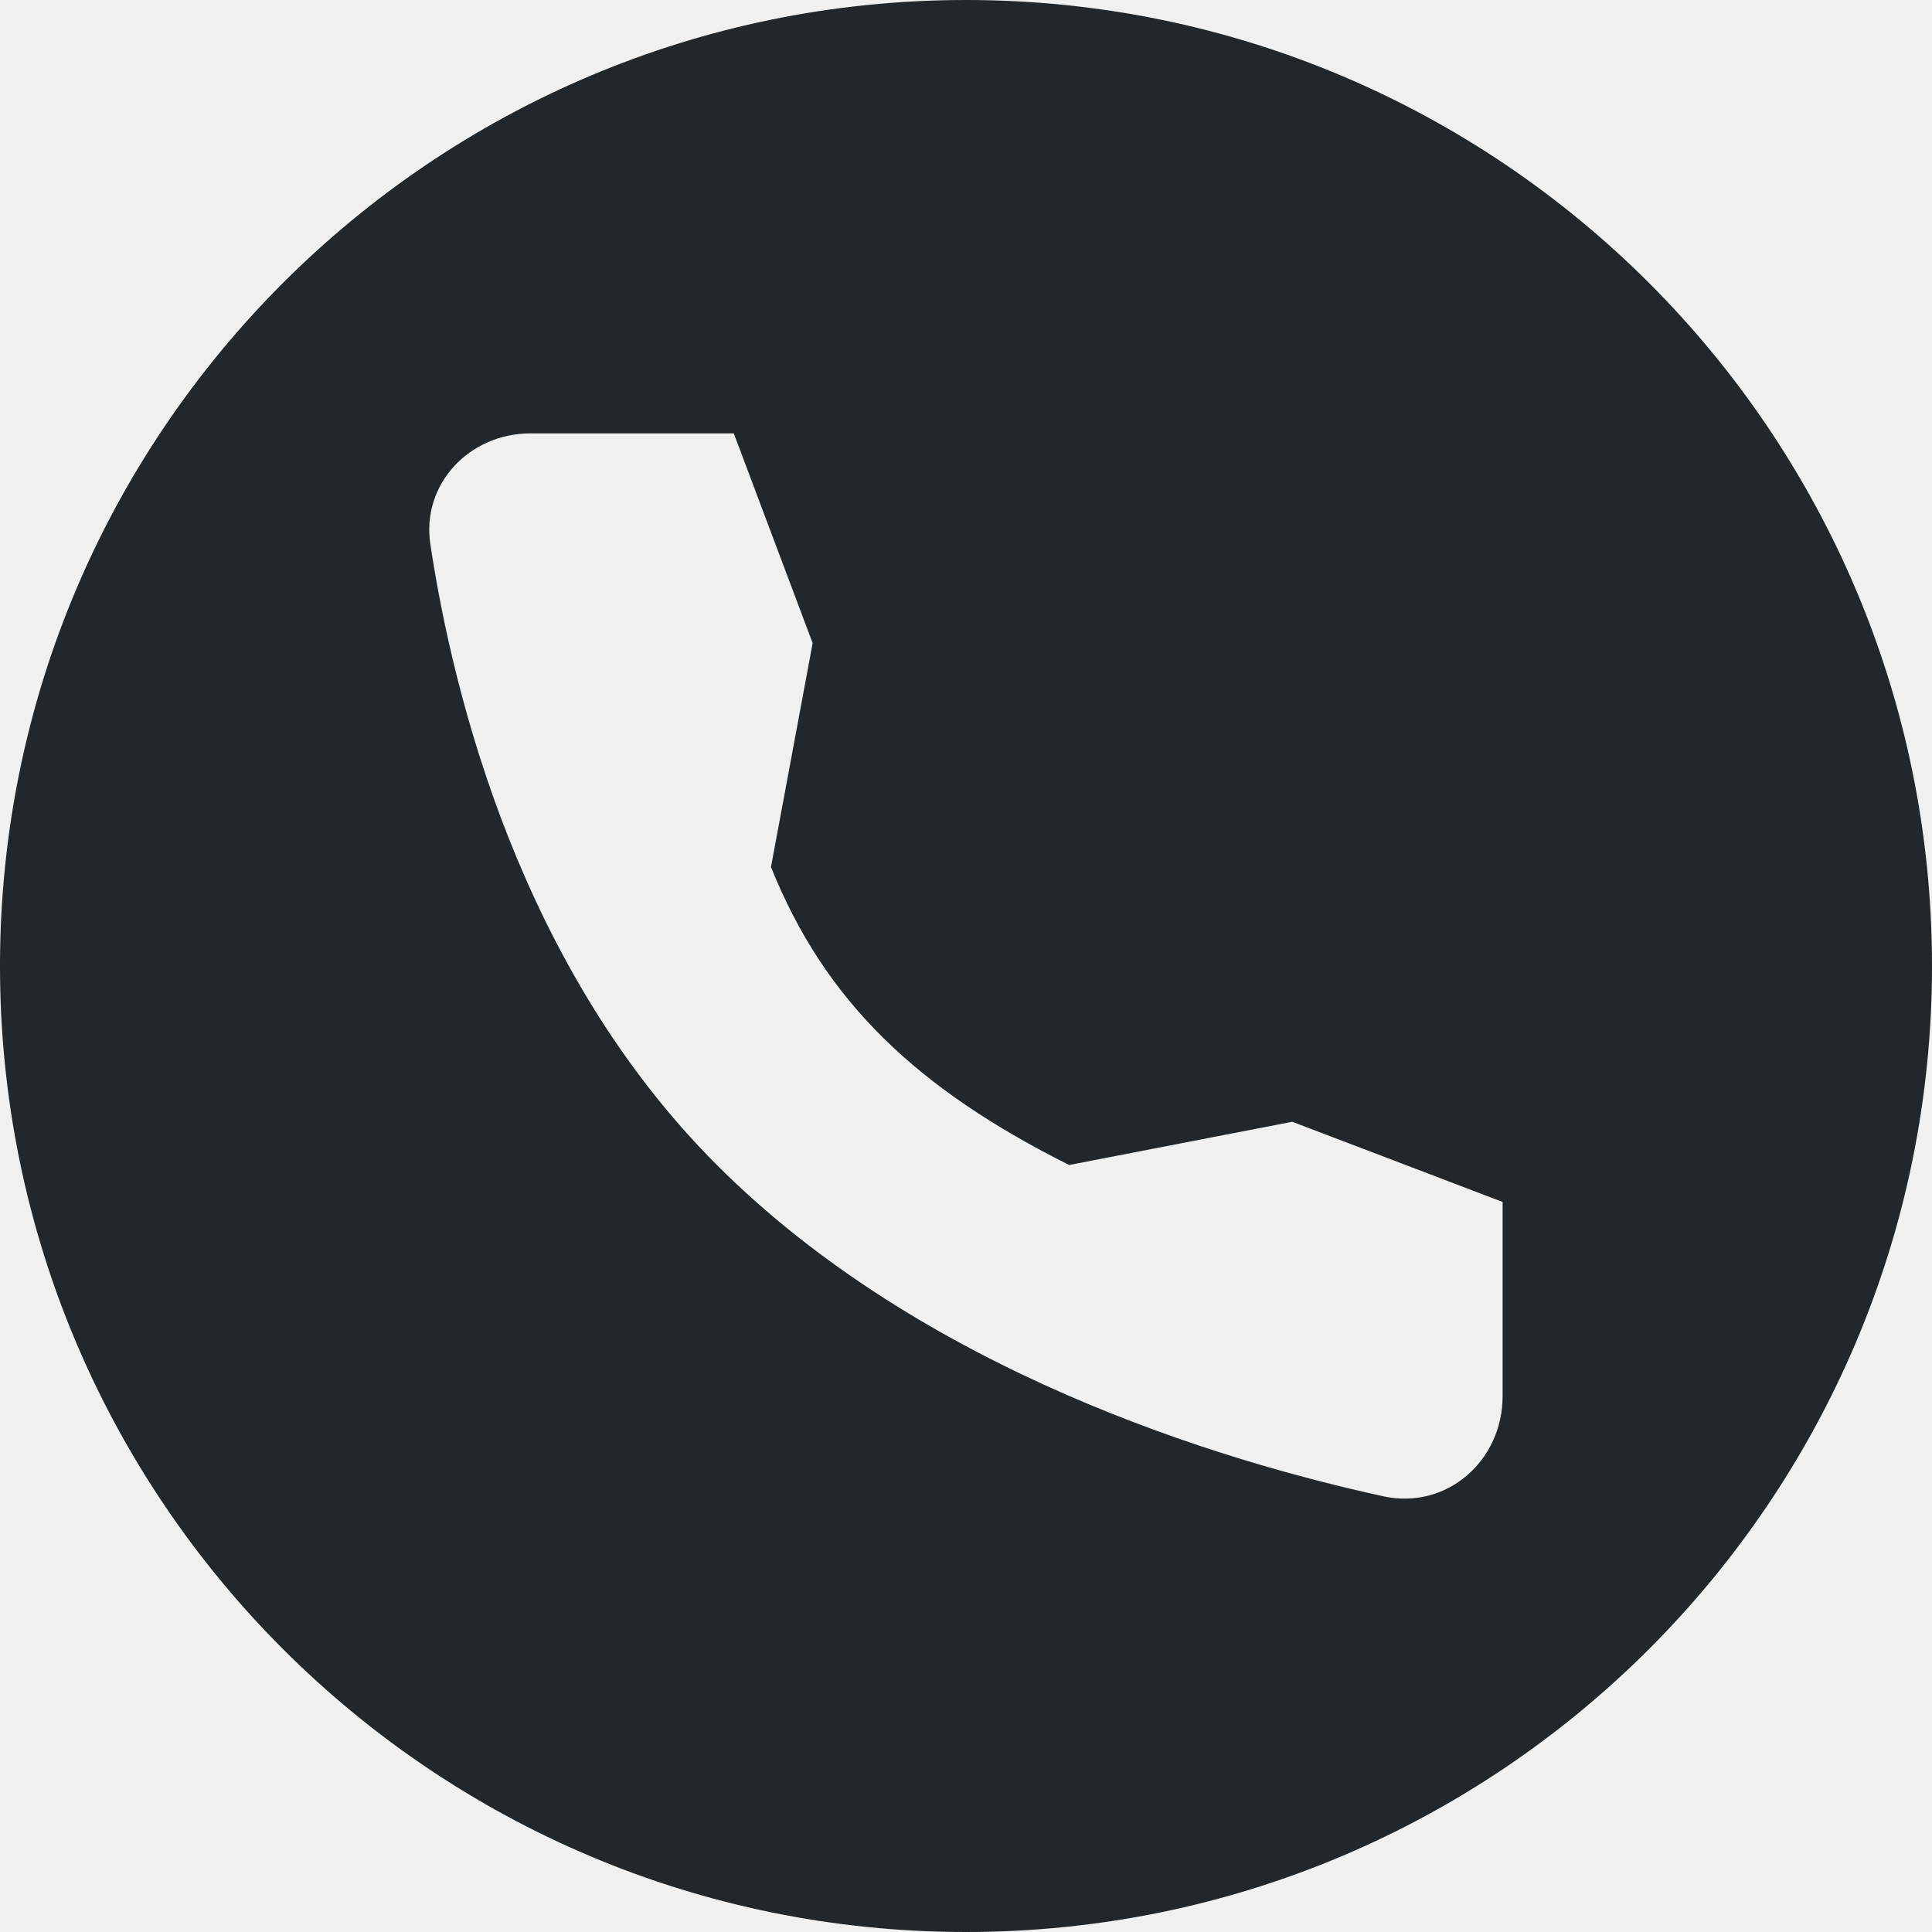
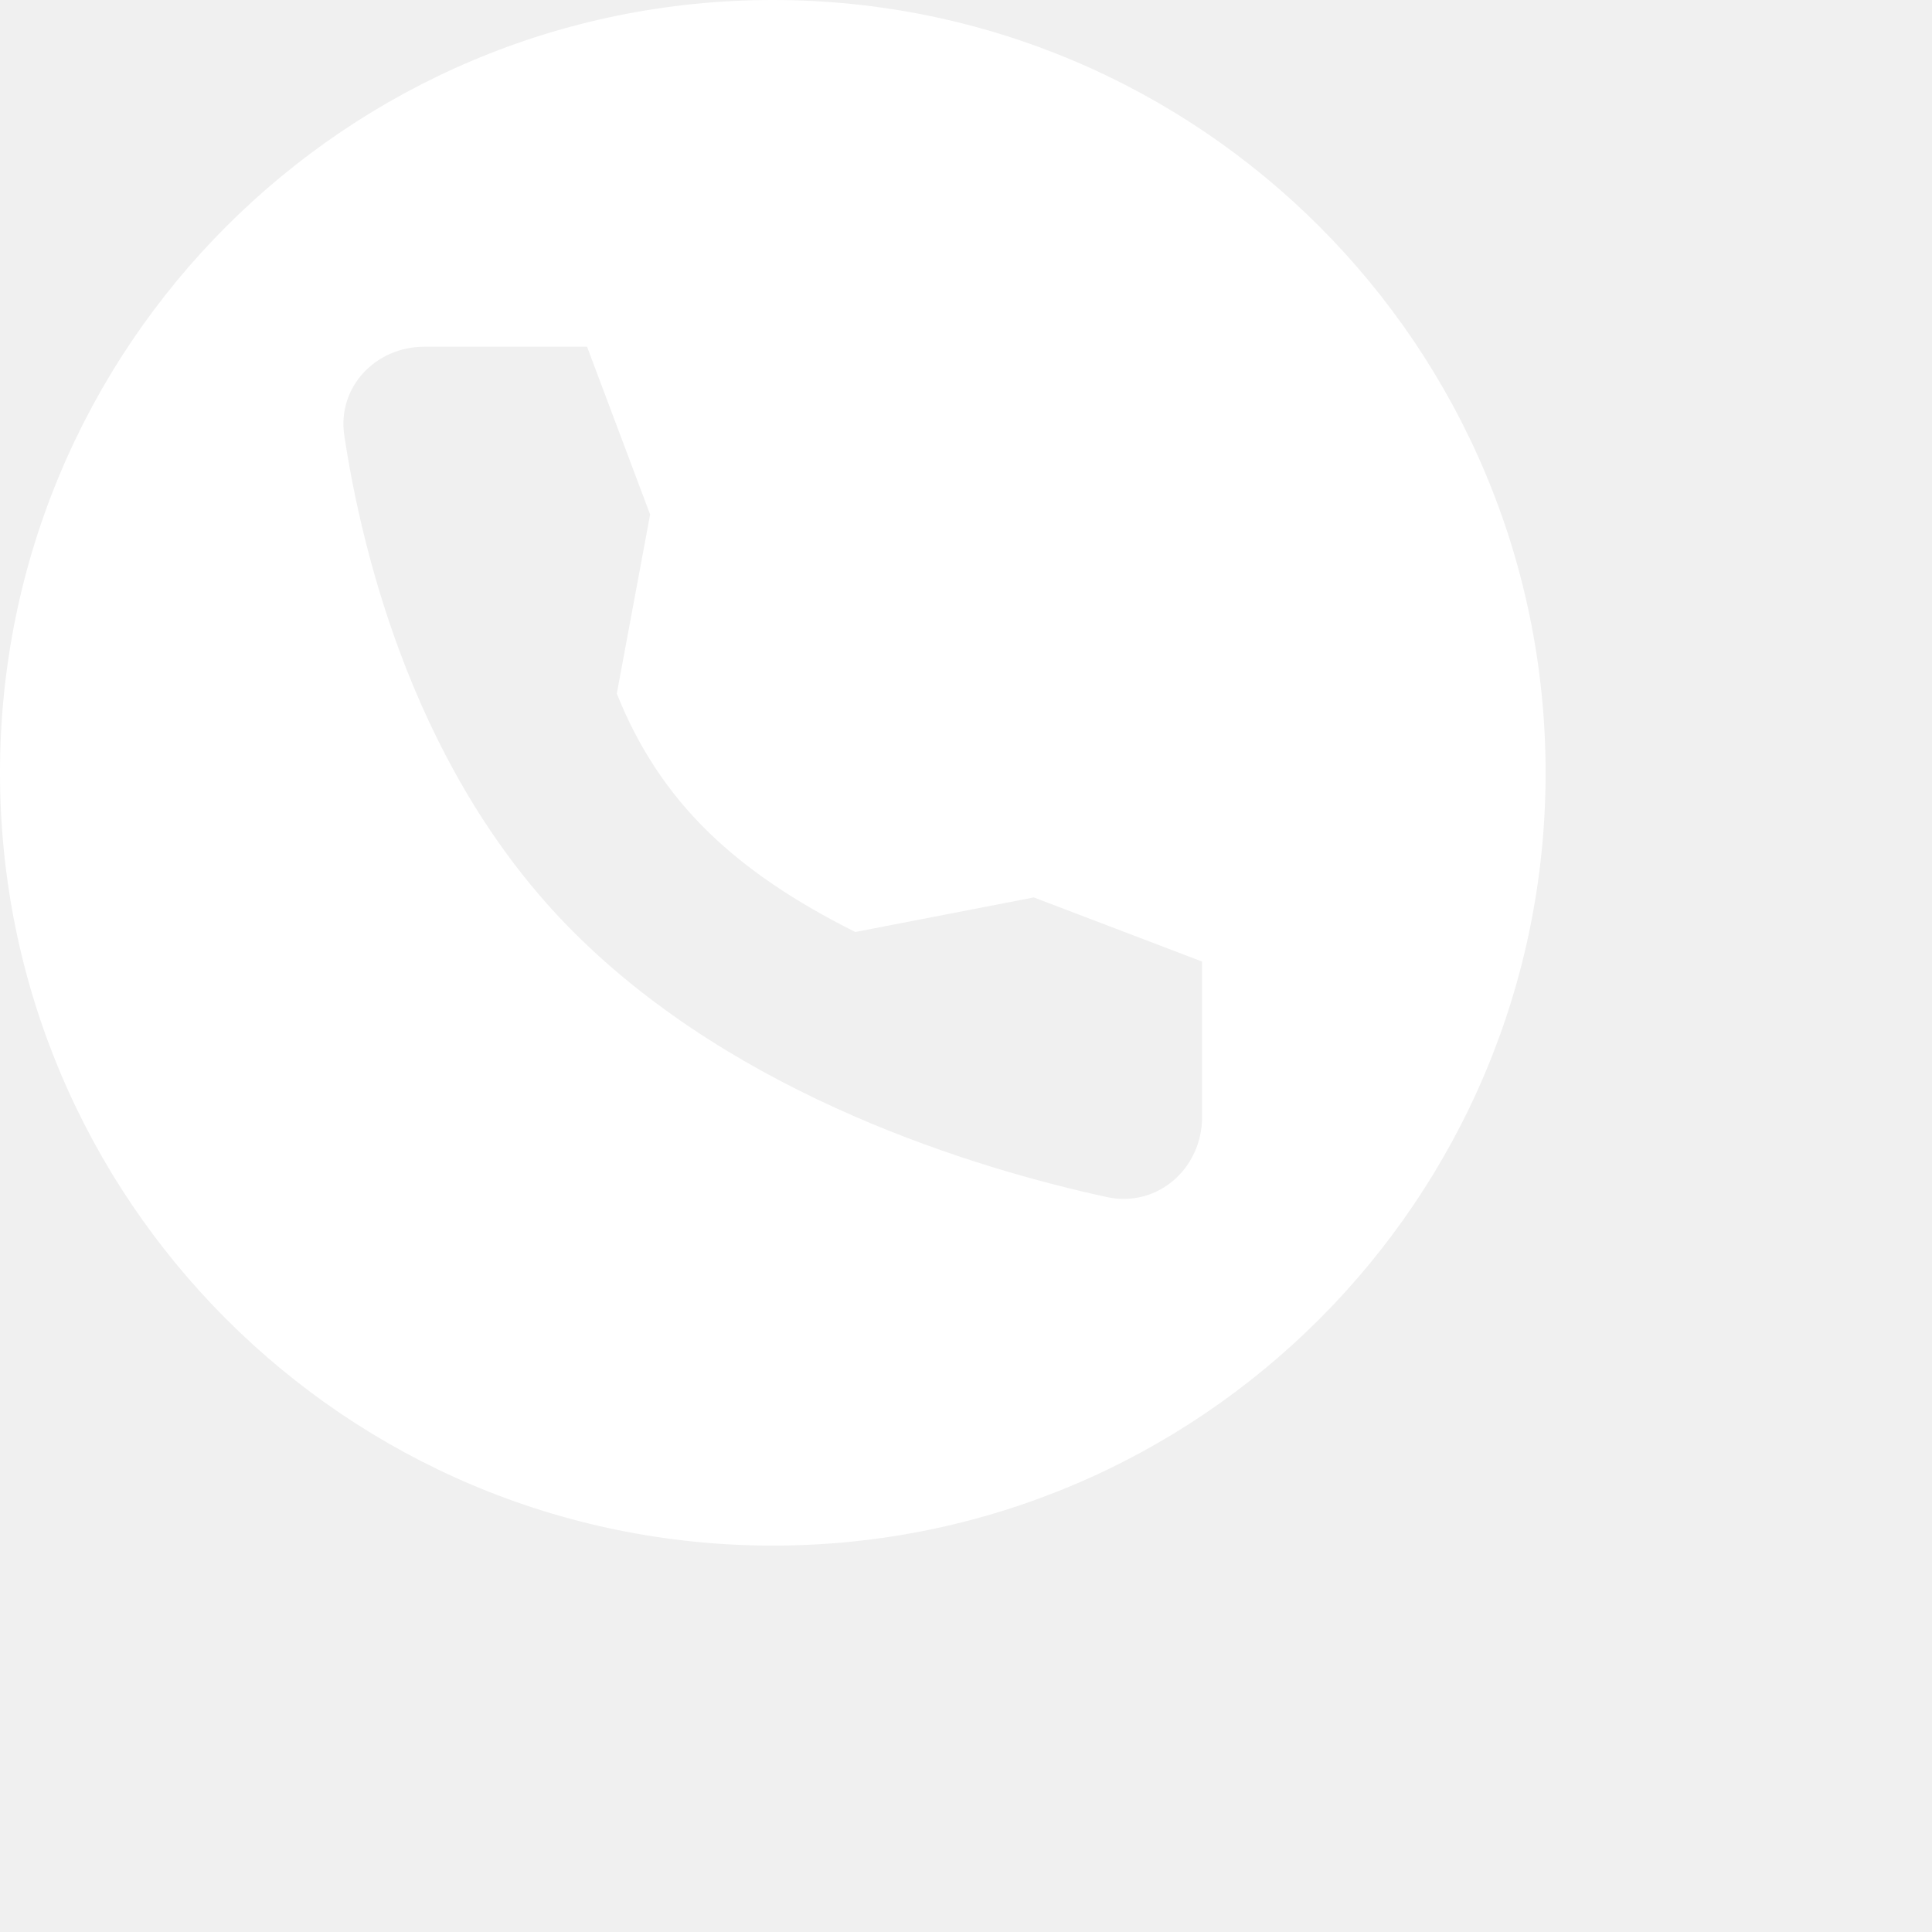
- <svg xmlns="http://www.w3.org/2000/svg" width="16" height="16" viewBox="0 0 16 16" fill="none">
-   <path d="M8 0C12.418 0 16 3.582 16 8C16 12.418 12.418 16 8 16C3.582 16 0 12.418 0 8C0 3.582 3.582 0 8 0ZM4.394 3.589C3.888 3.589 3.489 4.007 3.564 4.508C3.753 5.757 4.31 8.022 5.937 9.648C7.644 11.356 10.104 12.097 11.458 12.392C11.981 12.505 12.444 12.098 12.444 11.562V9.954L10.702 9.29L8.854 9.648C7.605 9.022 6.834 8.302 6.385 7.18L6.73 5.326L6.077 3.589H4.394Z" fill="#21272A" />
+ <svg xmlns="http://www.w3.org/2000/svg" width="20" height="20" viewBox="0 0 20 20" fill="none">
+   <path d="M8 0C12.418 0 16 3.582 16 8C16 12.418 12.418 16 8 16C3.582 16 0 12.418 0 8C0 3.582 3.582 0 8 0ZM4.394 3.589C3.888 3.589 3.489 4.007 3.564 4.508C3.753 5.757 4.31 8.022 5.937 9.648C7.644 11.356 10.104 12.097 11.458 12.392C11.981 12.505 12.444 12.098 12.444 11.562V9.954L10.702 9.29L8.854 9.648C7.605 9.022 6.834 8.302 6.385 7.18L6.73 5.326L6.077 3.589H4.394Z" fill="white" />
</svg>
